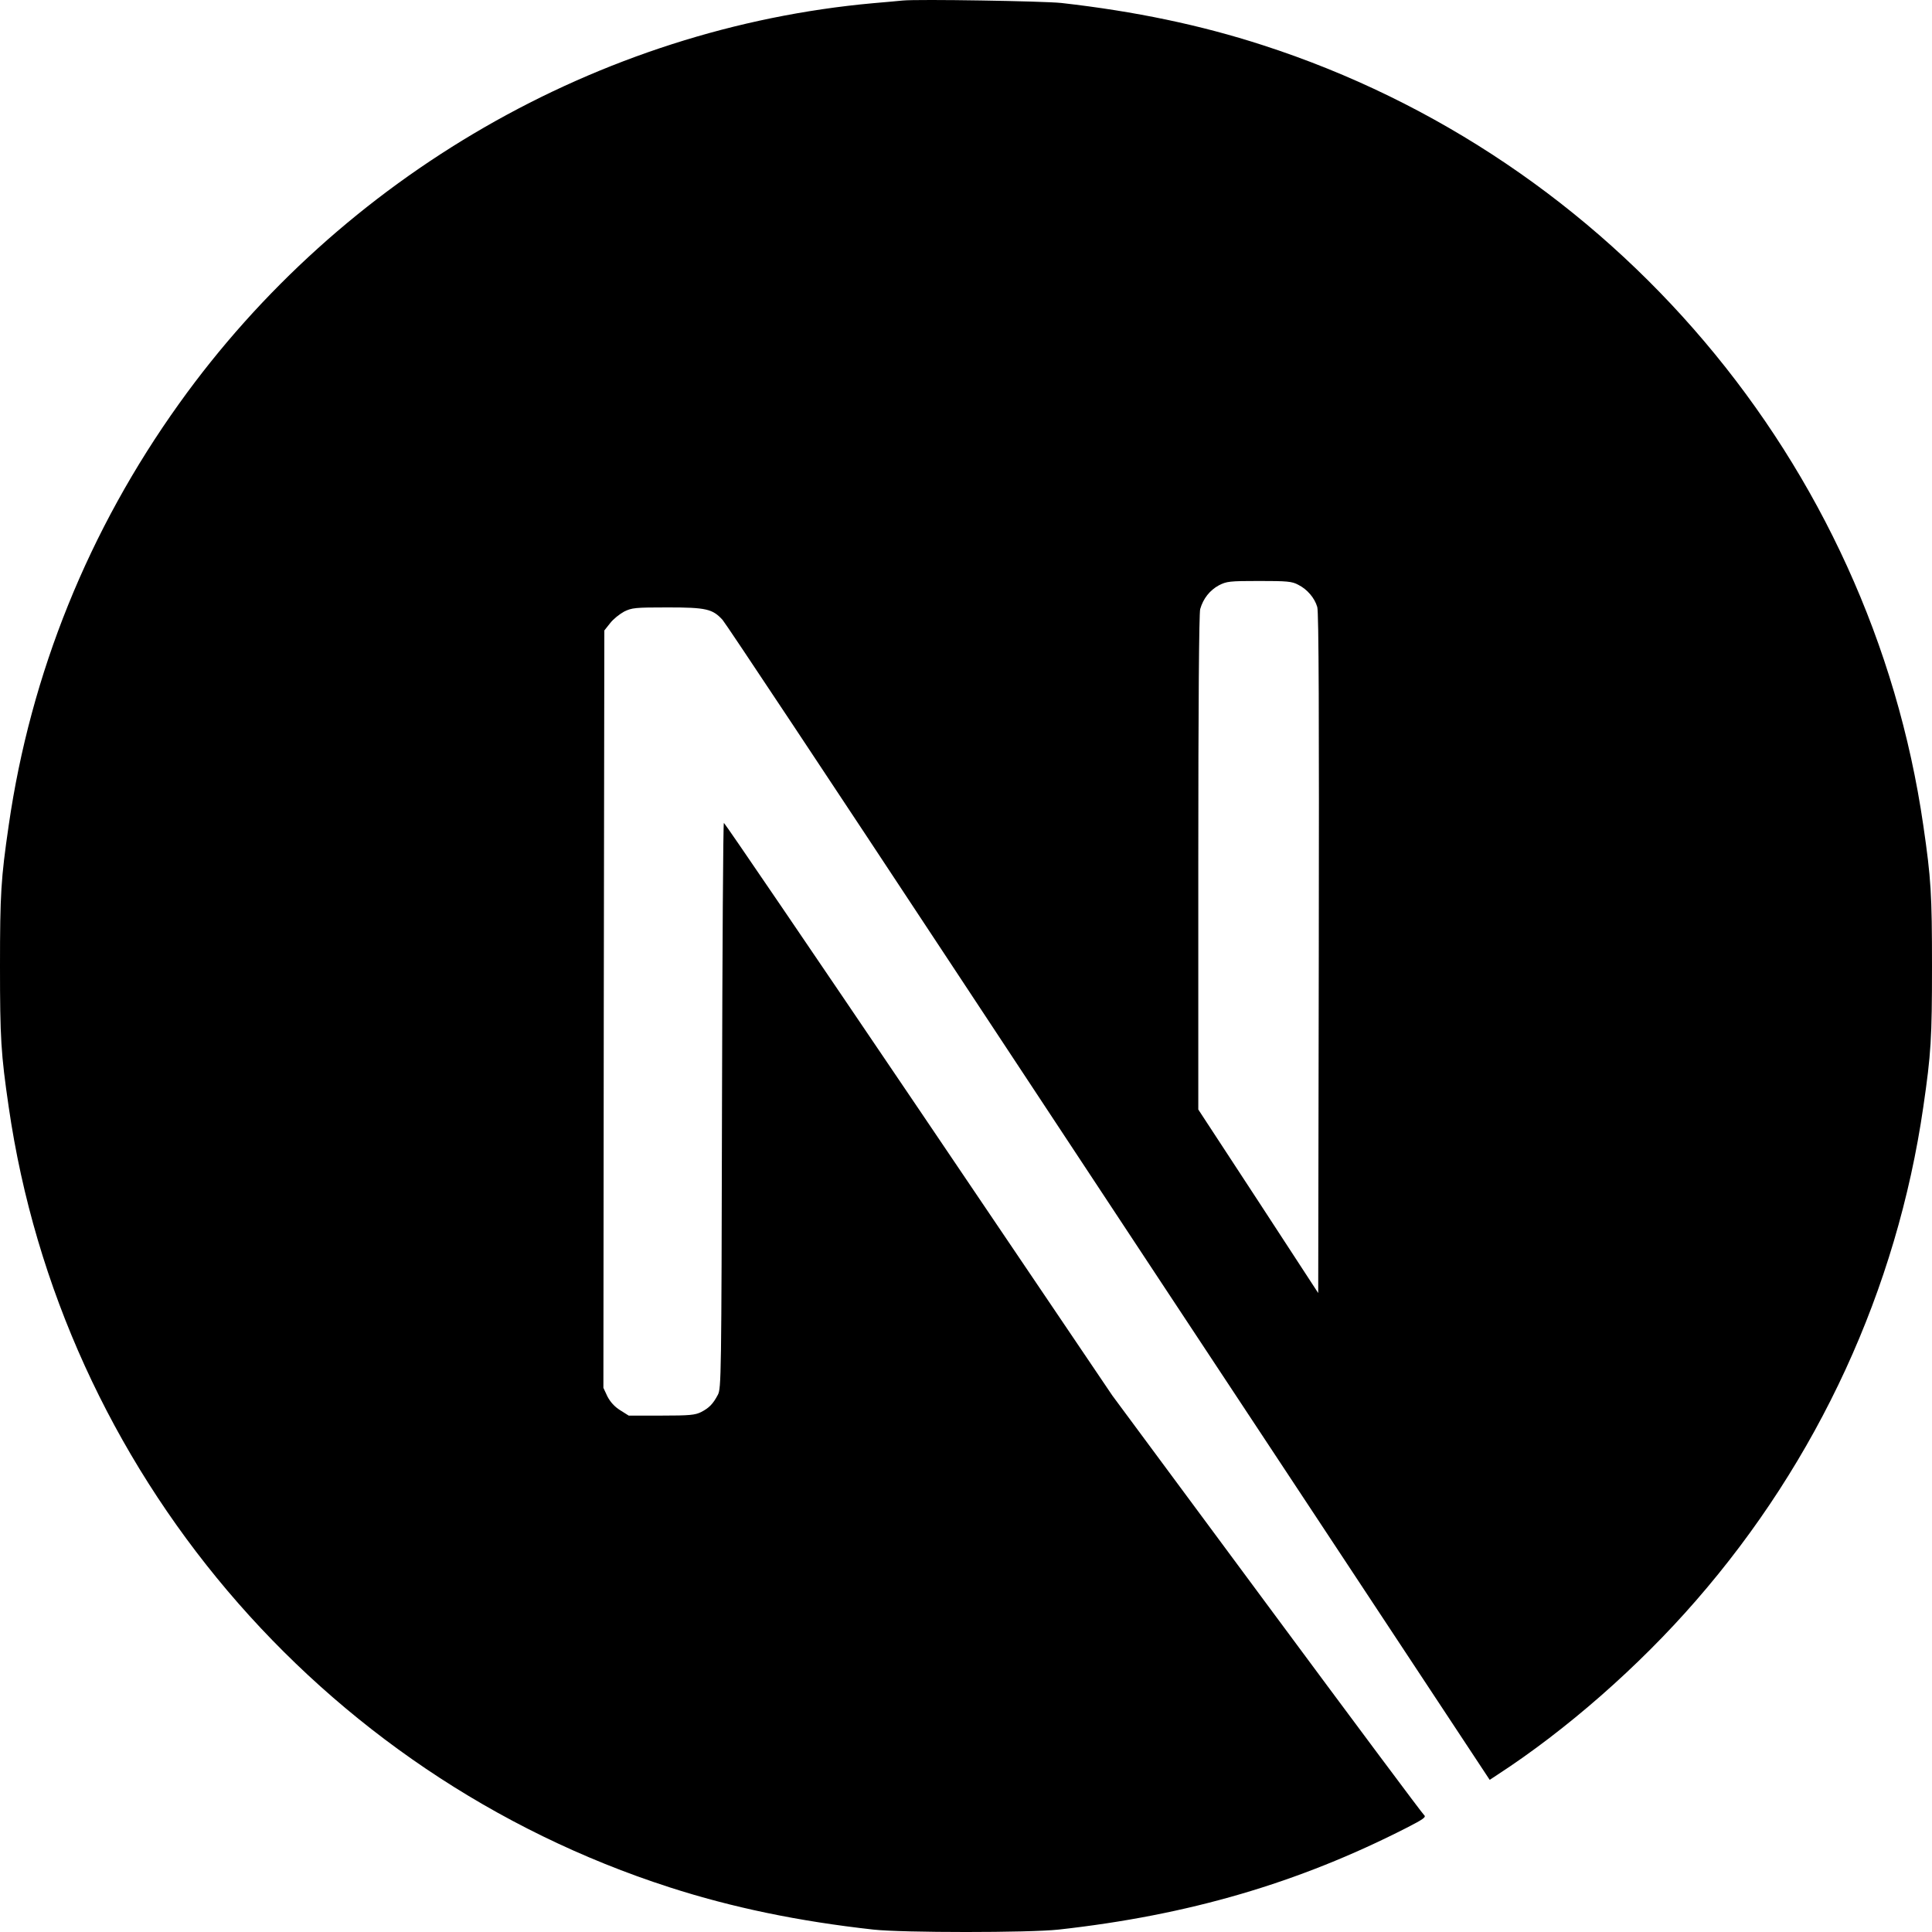
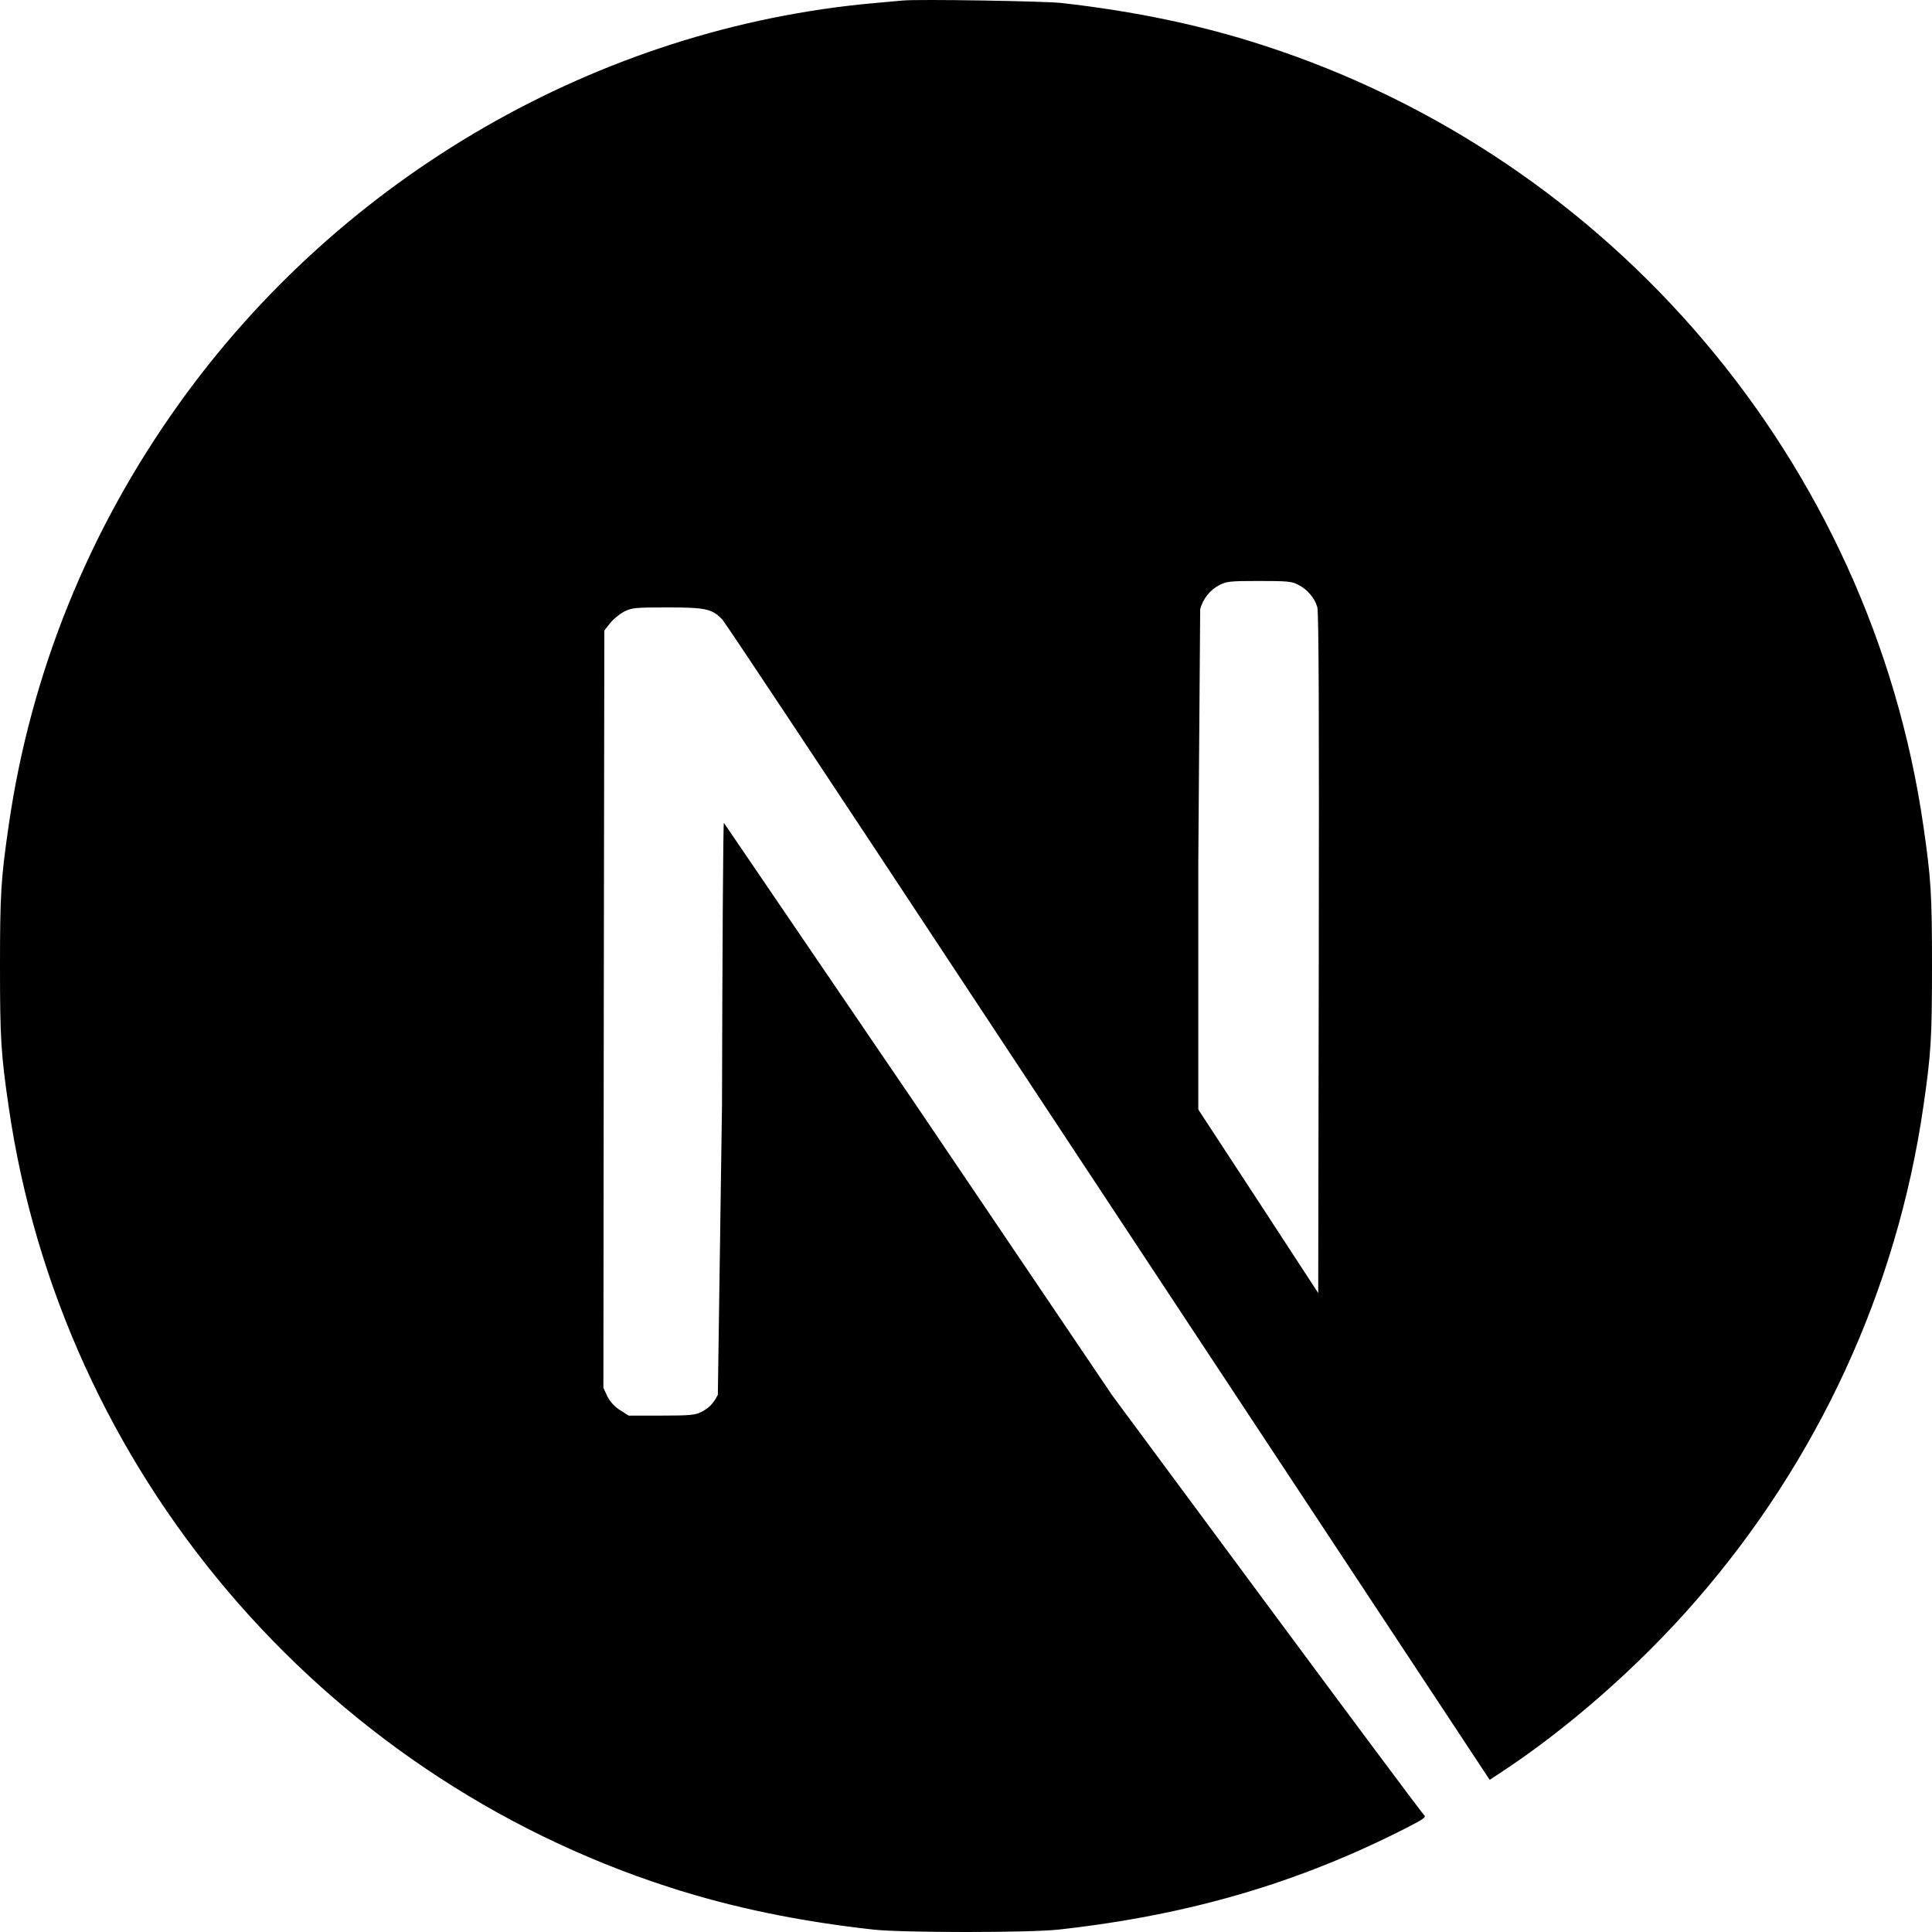
<svg xmlns="http://www.w3.org/2000/svg" fill="none" viewBox="0 0 1000 1000">
-   <path d="M467.253.27c-2.15.195-8.993.879-15.151 1.367-142.034 12.804-275.074 89.43-359.336 207.204-46.92 65.484-76.93 139.764-88.27 218.443C.49 454.748 0 462.86 0 500.098c0 37.238.489 45.35 4.497 72.814C31.672 760.666 165.298 918.414 346.53 976.861c32.453 10.458 66.666 17.592 105.572 21.893 15.151 1.666 80.645 1.666 95.796 0 67.156-7.428 124.047-24.044 180.157-52.681 8.602-4.398 10.264-5.571 9.091-6.548-.782-.586-37.439-49.748-81.428-109.173l-79.96-107.999-100.196-148.268c-55.132-81.513-100.489-148.17-100.88-148.17-.391-.097-.782 65.778-.977 146.215-.293 140.84-.391 146.509-2.151 149.832-2.541 4.789-4.496 6.744-8.602 8.894-3.128 1.564-5.865 1.857-20.625 1.857h-16.912l-4.496-2.835a18.27 18.27 0 01-6.549-7.134l-2.053-4.399.195-195.963.293-196.061 3.031-3.812c1.564-2.052 4.887-4.691 7.233-5.962 4.008-1.955 5.572-2.15 22.483-2.15 19.942 0 23.265.782 28.446 6.451 1.466 1.563 55.719 83.272 120.626 181.693 64.907 98.422 153.665 232.811 197.263 298.783l79.178 119.924 4.008-2.639c35.484-23.066 73.021-55.906 102.737-90.114 63.246-72.618 104.008-161.169 117.693-255.583 4.008-27.464 4.497-35.576 4.497-72.814 0-37.238-.489-45.35-4.497-72.814C968.328 239.53 834.702 81.782 653.47 23.335 621.505 12.975 587.488 5.84 549.365 1.54 539.98.562 475.367-.513 467.253.27zm204.692 302.398c4.692 2.346 8.505 6.842 9.873 11.533.782 2.542.978 56.884.782 179.348l-.293 175.732-30.987-47.5-31.085-47.5V446.538c0-82.588.391-129.013.977-131.261 1.564-5.474 4.985-9.774 9.678-12.315 4.007-2.053 5.474-2.248 20.821-2.248 14.467 0 17.008.195 20.234 1.954z" fill="#000" />
+   <path d="M467.253.27l-15.151 1.367C310.068 14.441 177.028 91.067 92.766 208.841c-46.92 65.484-76.93 139.764-88.27 218.443C.49 454.748 0 462.86 0 500.098s.489 45.35 4.497 72.814C31.672 760.666 165.298 918.414 346.53 976.861c32.453 10.458 66.666 17.592 105.572 21.893 15.151 1.666 80.645 1.666 95.796 0 67.156-7.428 124.047-24.044 180.157-52.681 8.602-4.398 10.264-5.571 9.091-6.548-.782-.586-37.439-49.748-81.428-109.173l-79.96-107.999-100.196-148.268-100.88-148.17c-.391-.097-.782 65.778-.977 146.215l-2.151 149.832c-2.541 4.789-4.496 6.744-8.602 8.894-3.128 1.564-5.865 1.857-20.625 1.857h-16.912l-4.496-2.835a18.27 18.27 0 0 1-6.549-7.134l-2.053-4.399.195-195.963.293-196.061 3.031-3.812c1.564-2.052 4.887-4.691 7.233-5.962 4.008-1.955 5.572-2.15 22.483-2.15 19.942 0 23.265.782 28.446 6.451 1.466 1.563 55.719 83.272 120.626 181.693l197.263 298.783 79.178 119.924 4.008-2.639c35.484-23.066 73.021-55.906 102.737-90.114 63.246-72.618 104.008-161.169 117.693-255.583 4.008-27.464 4.497-35.576 4.497-72.814s-.489-45.35-4.497-72.814C968.328 239.53 834.702 81.782 653.47 23.335 621.505 12.975 587.488 5.84 549.365 1.54 539.98.562 475.367-.513 467.253.27zm204.692 302.398c4.692 2.346 8.505 6.842 9.873 11.533.782 2.542.978 56.884.782 179.348l-.293 175.732-30.987-47.5-31.085-47.5V446.538l.977-131.261c1.564-5.474 4.985-9.774 9.678-12.315 4.007-2.053 5.474-2.248 20.821-2.248 14.467 0 17.008.195 20.234 1.954z" fill="#000" />
</svg>
